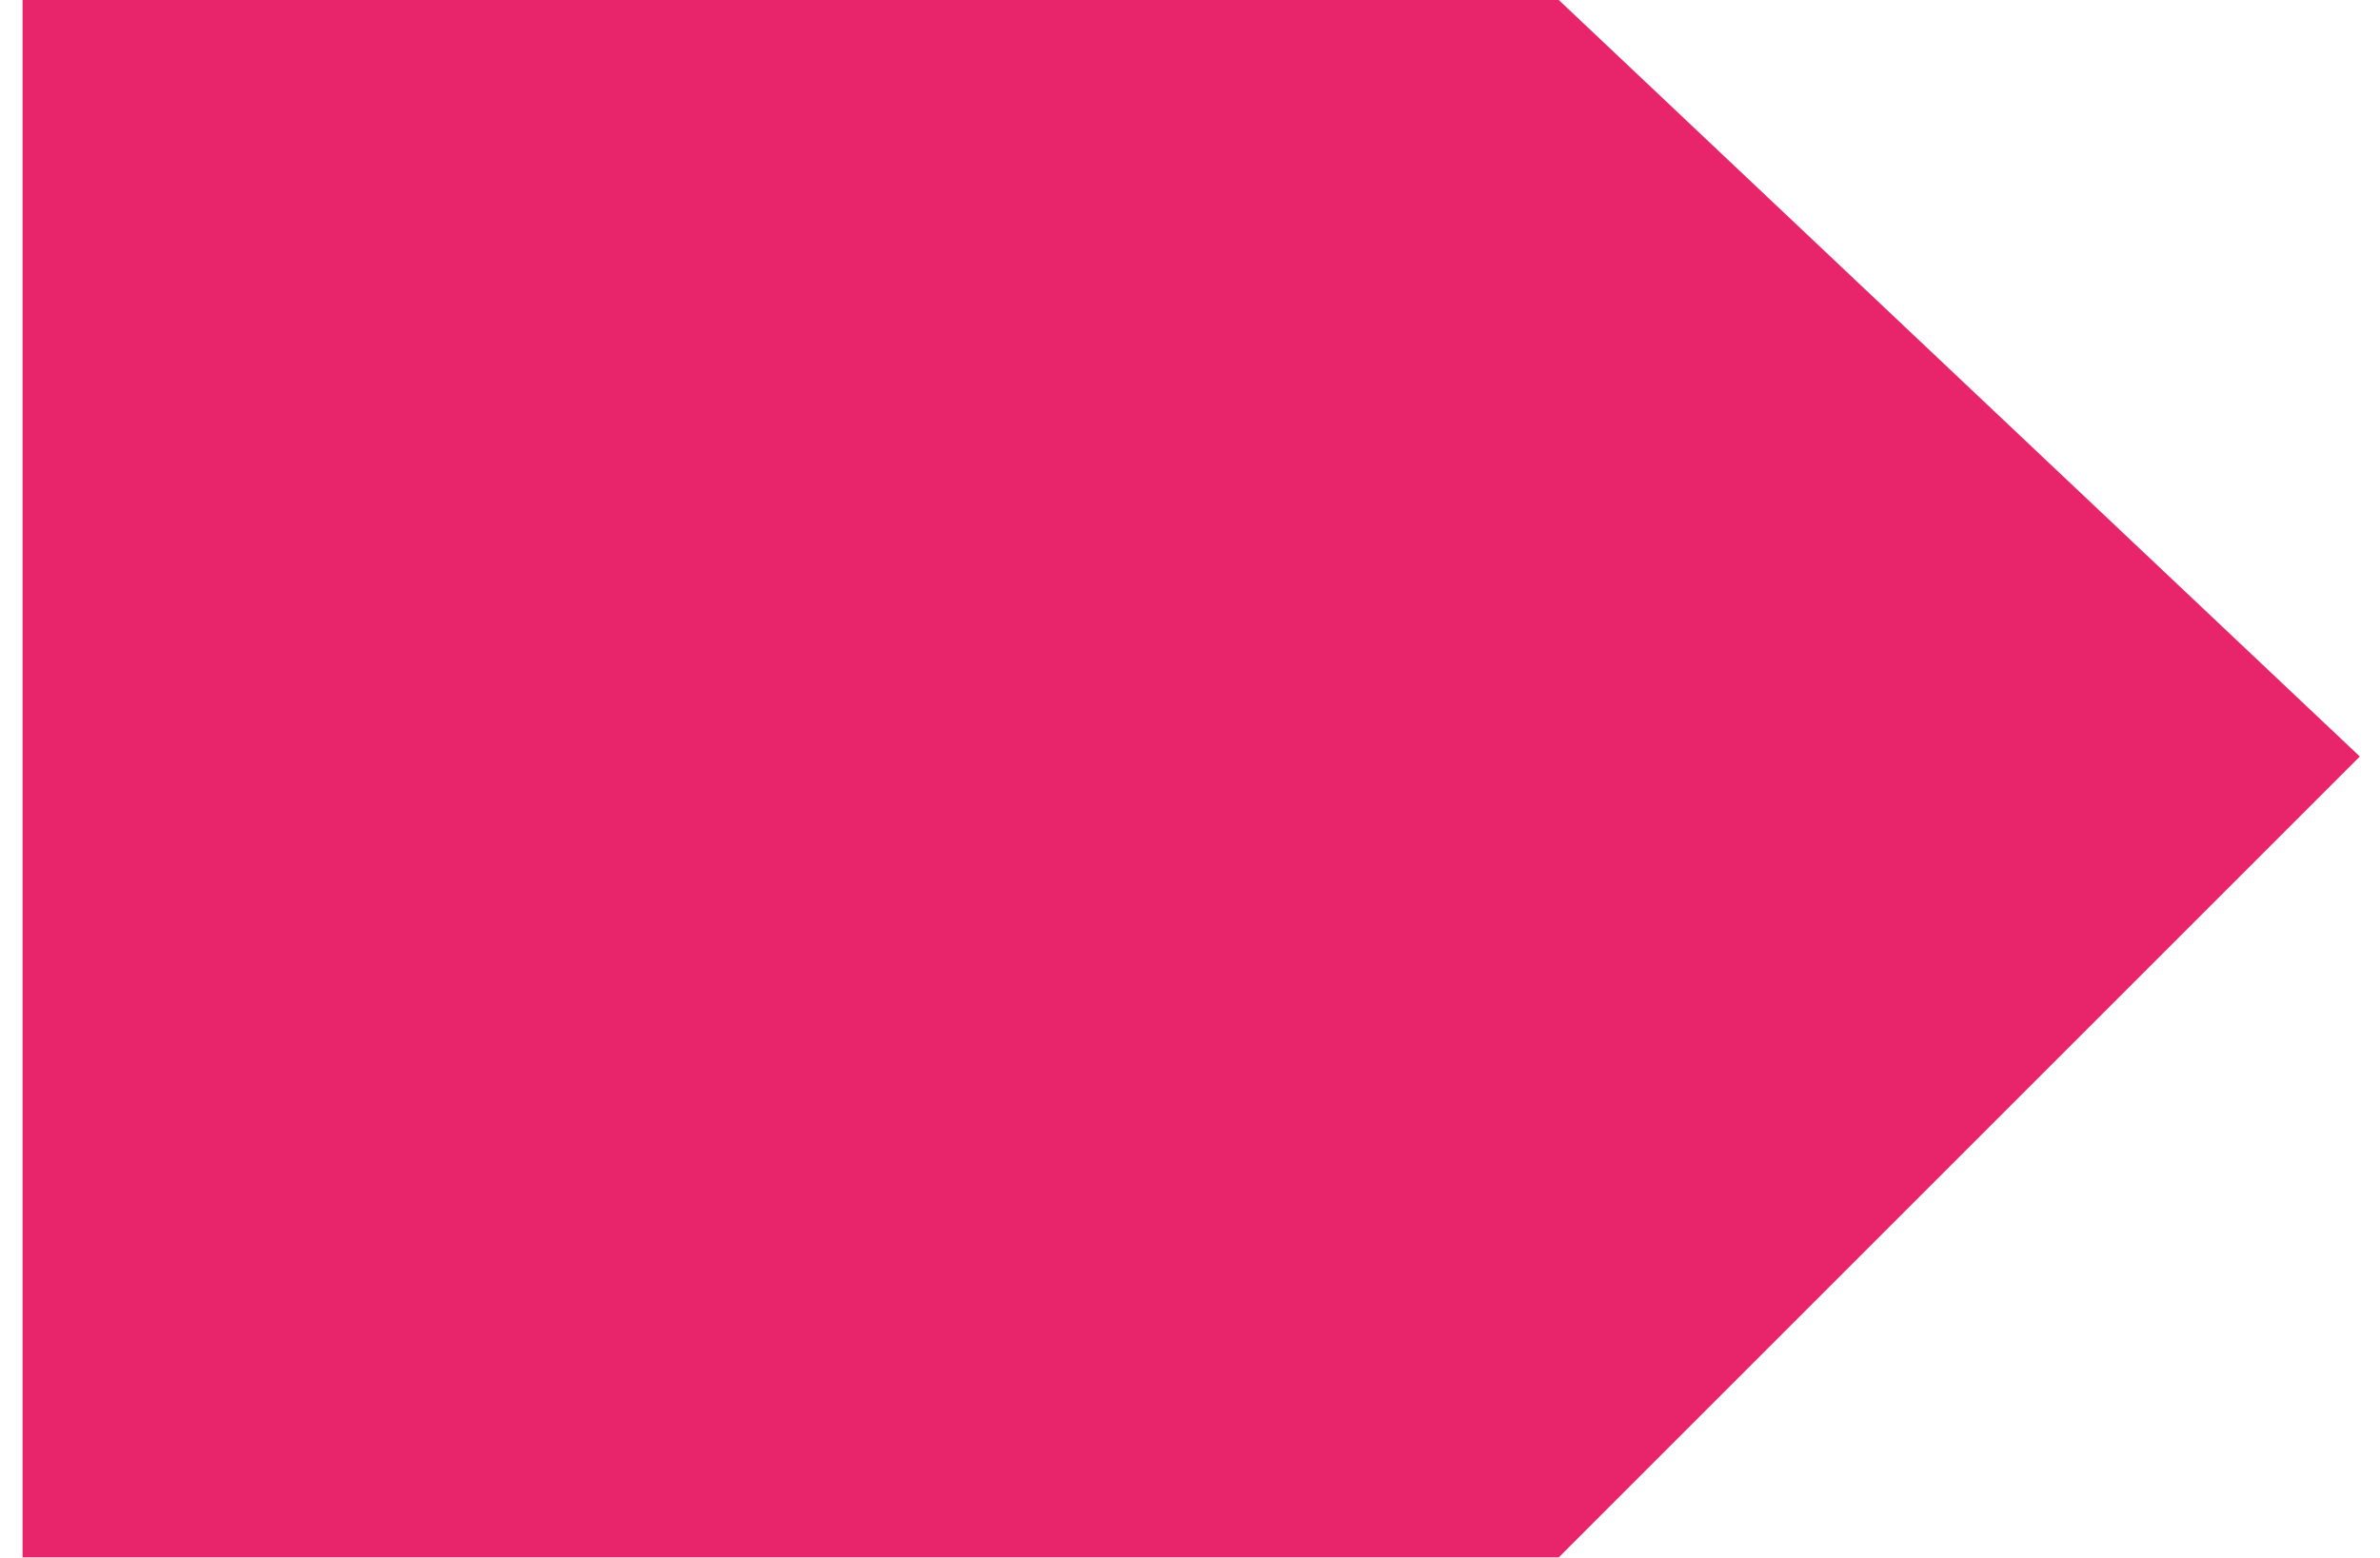
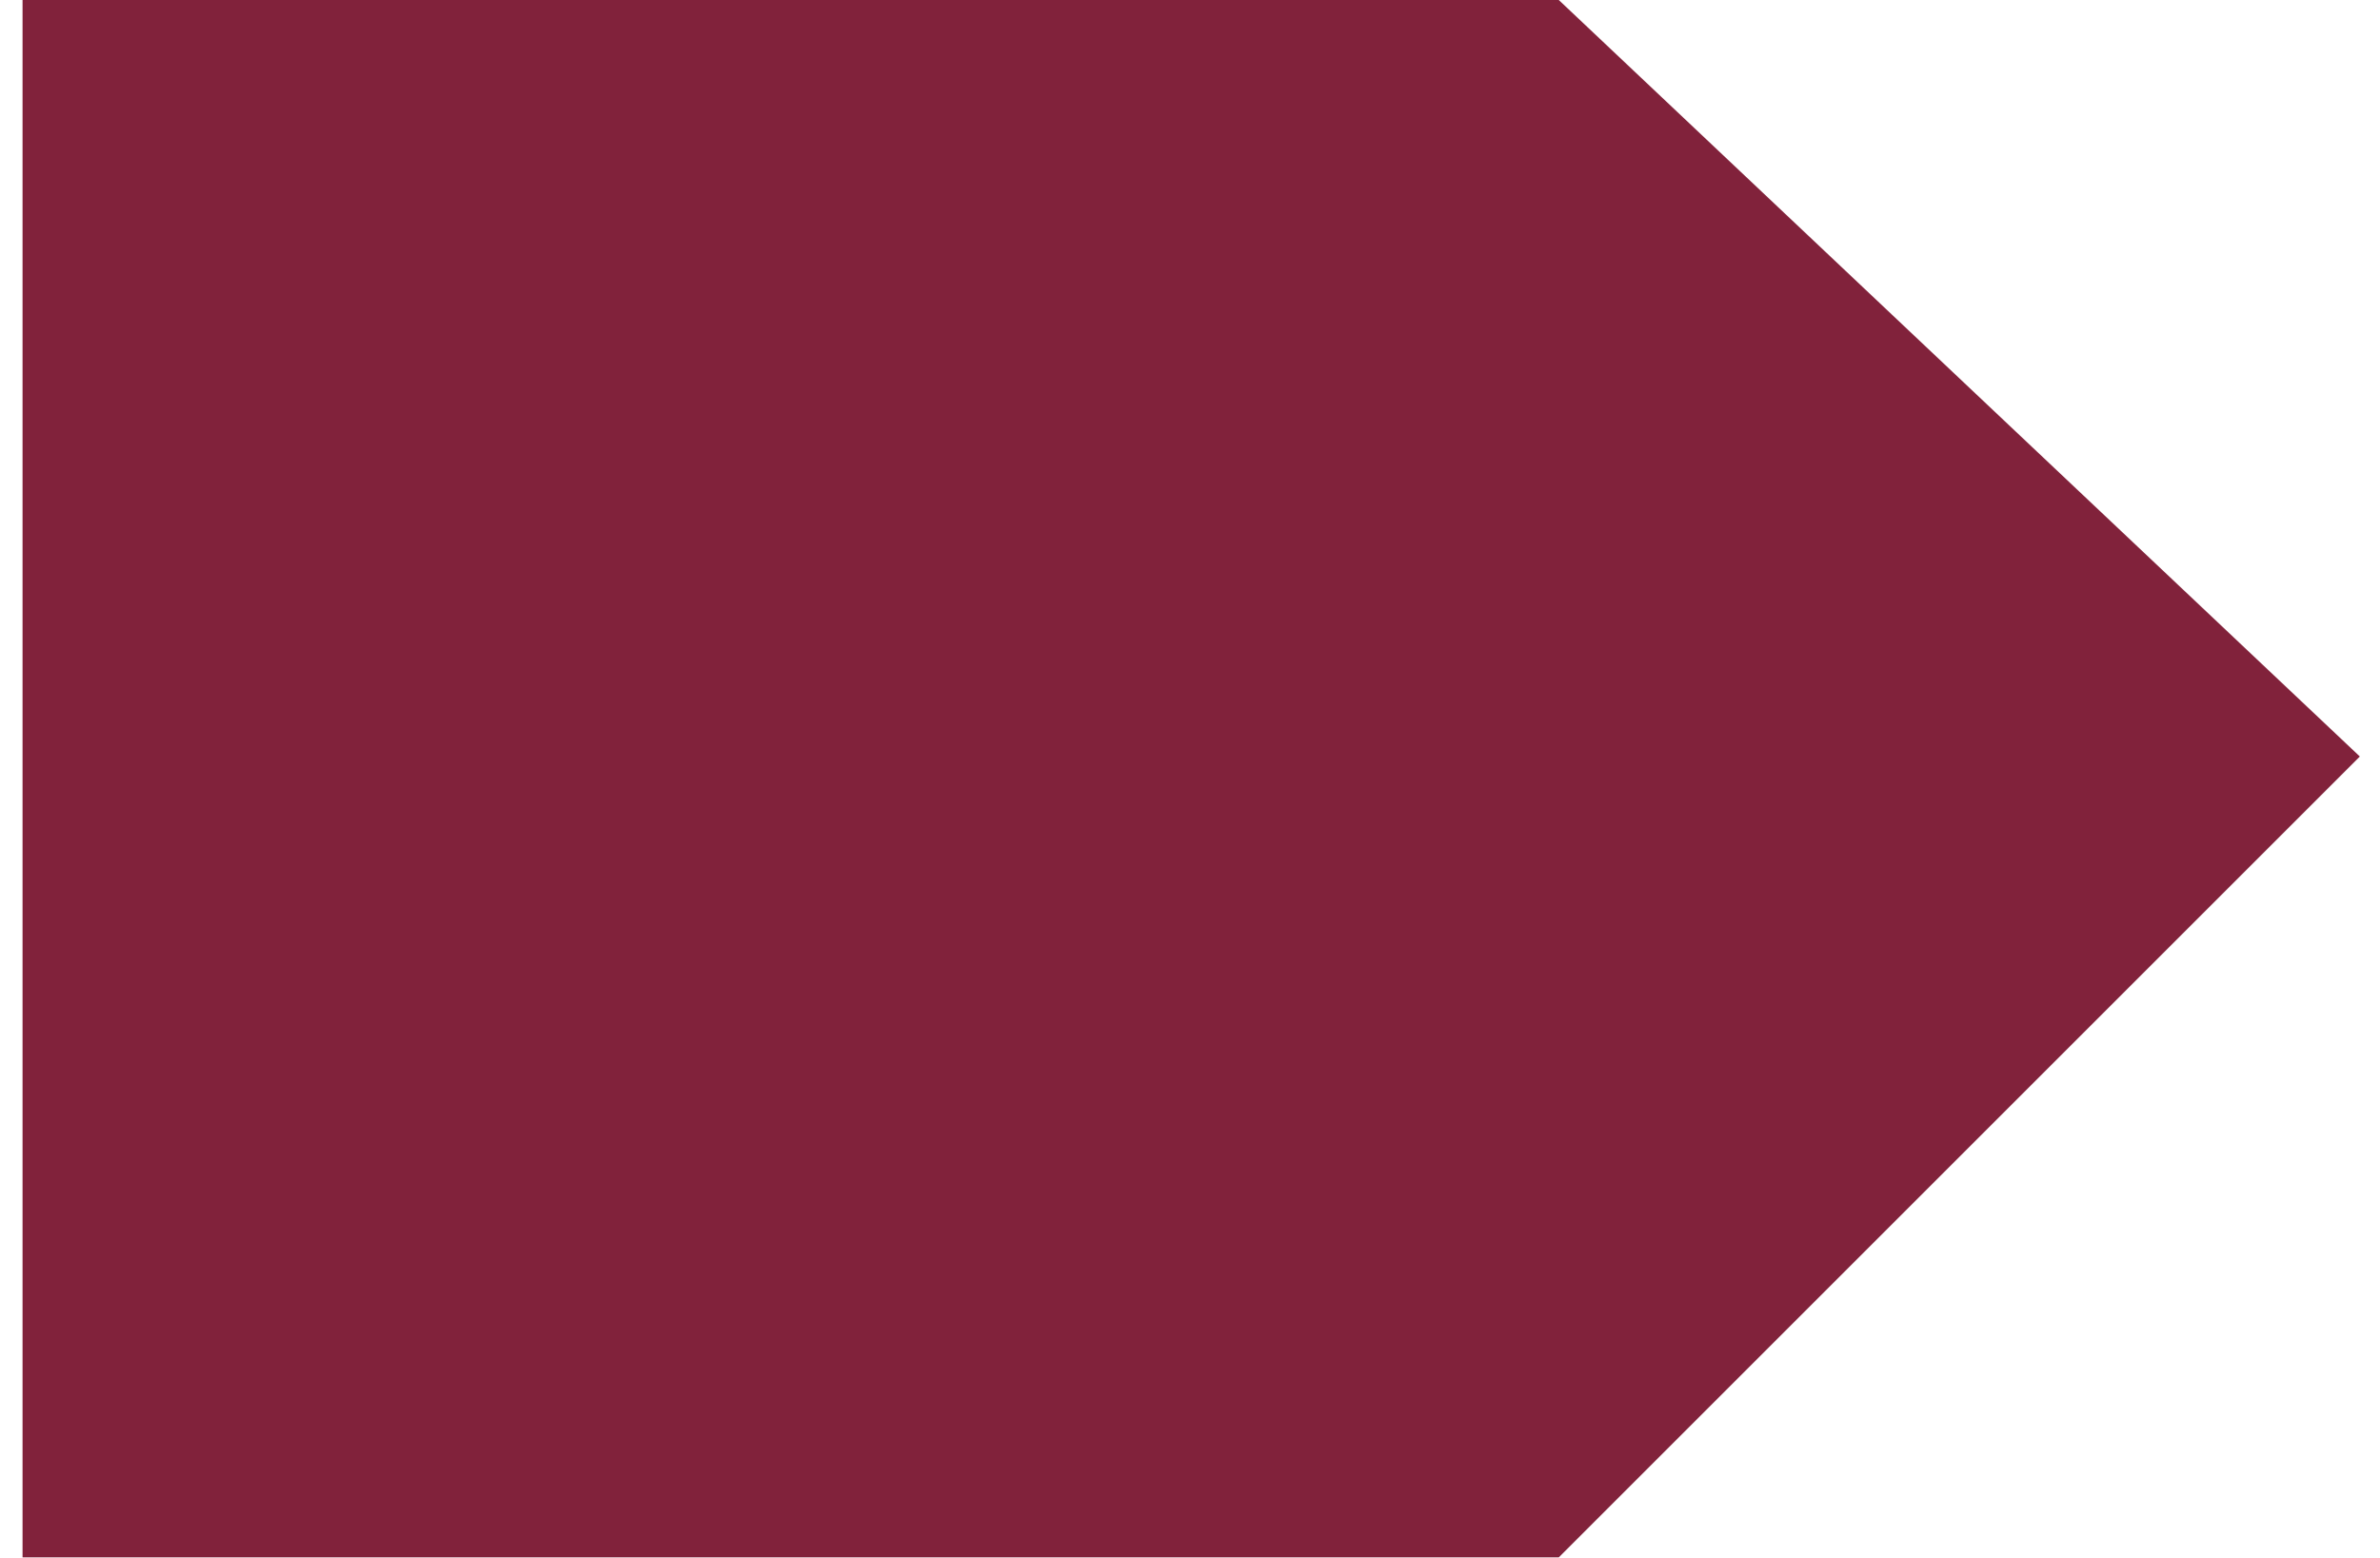
<svg xmlns="http://www.w3.org/2000/svg" width="55px" height="36px">
-   <path fill-rule="evenodd" fill="#e8256b" d="M0.521,-0.000 L36.022,-0.000 L54.534,17.487 L36.022,36.000 L0.521,36.000 L0.521,-0.000 Z" />
+   <path fill-rule="evenodd" fill="#81223b" d="M0.521,-0.000 L36.022,-0.000 L54.534,17.487 L36.022,36.000 L0.521,36.000 L0.521,-0.000 Z" />
</svg>
